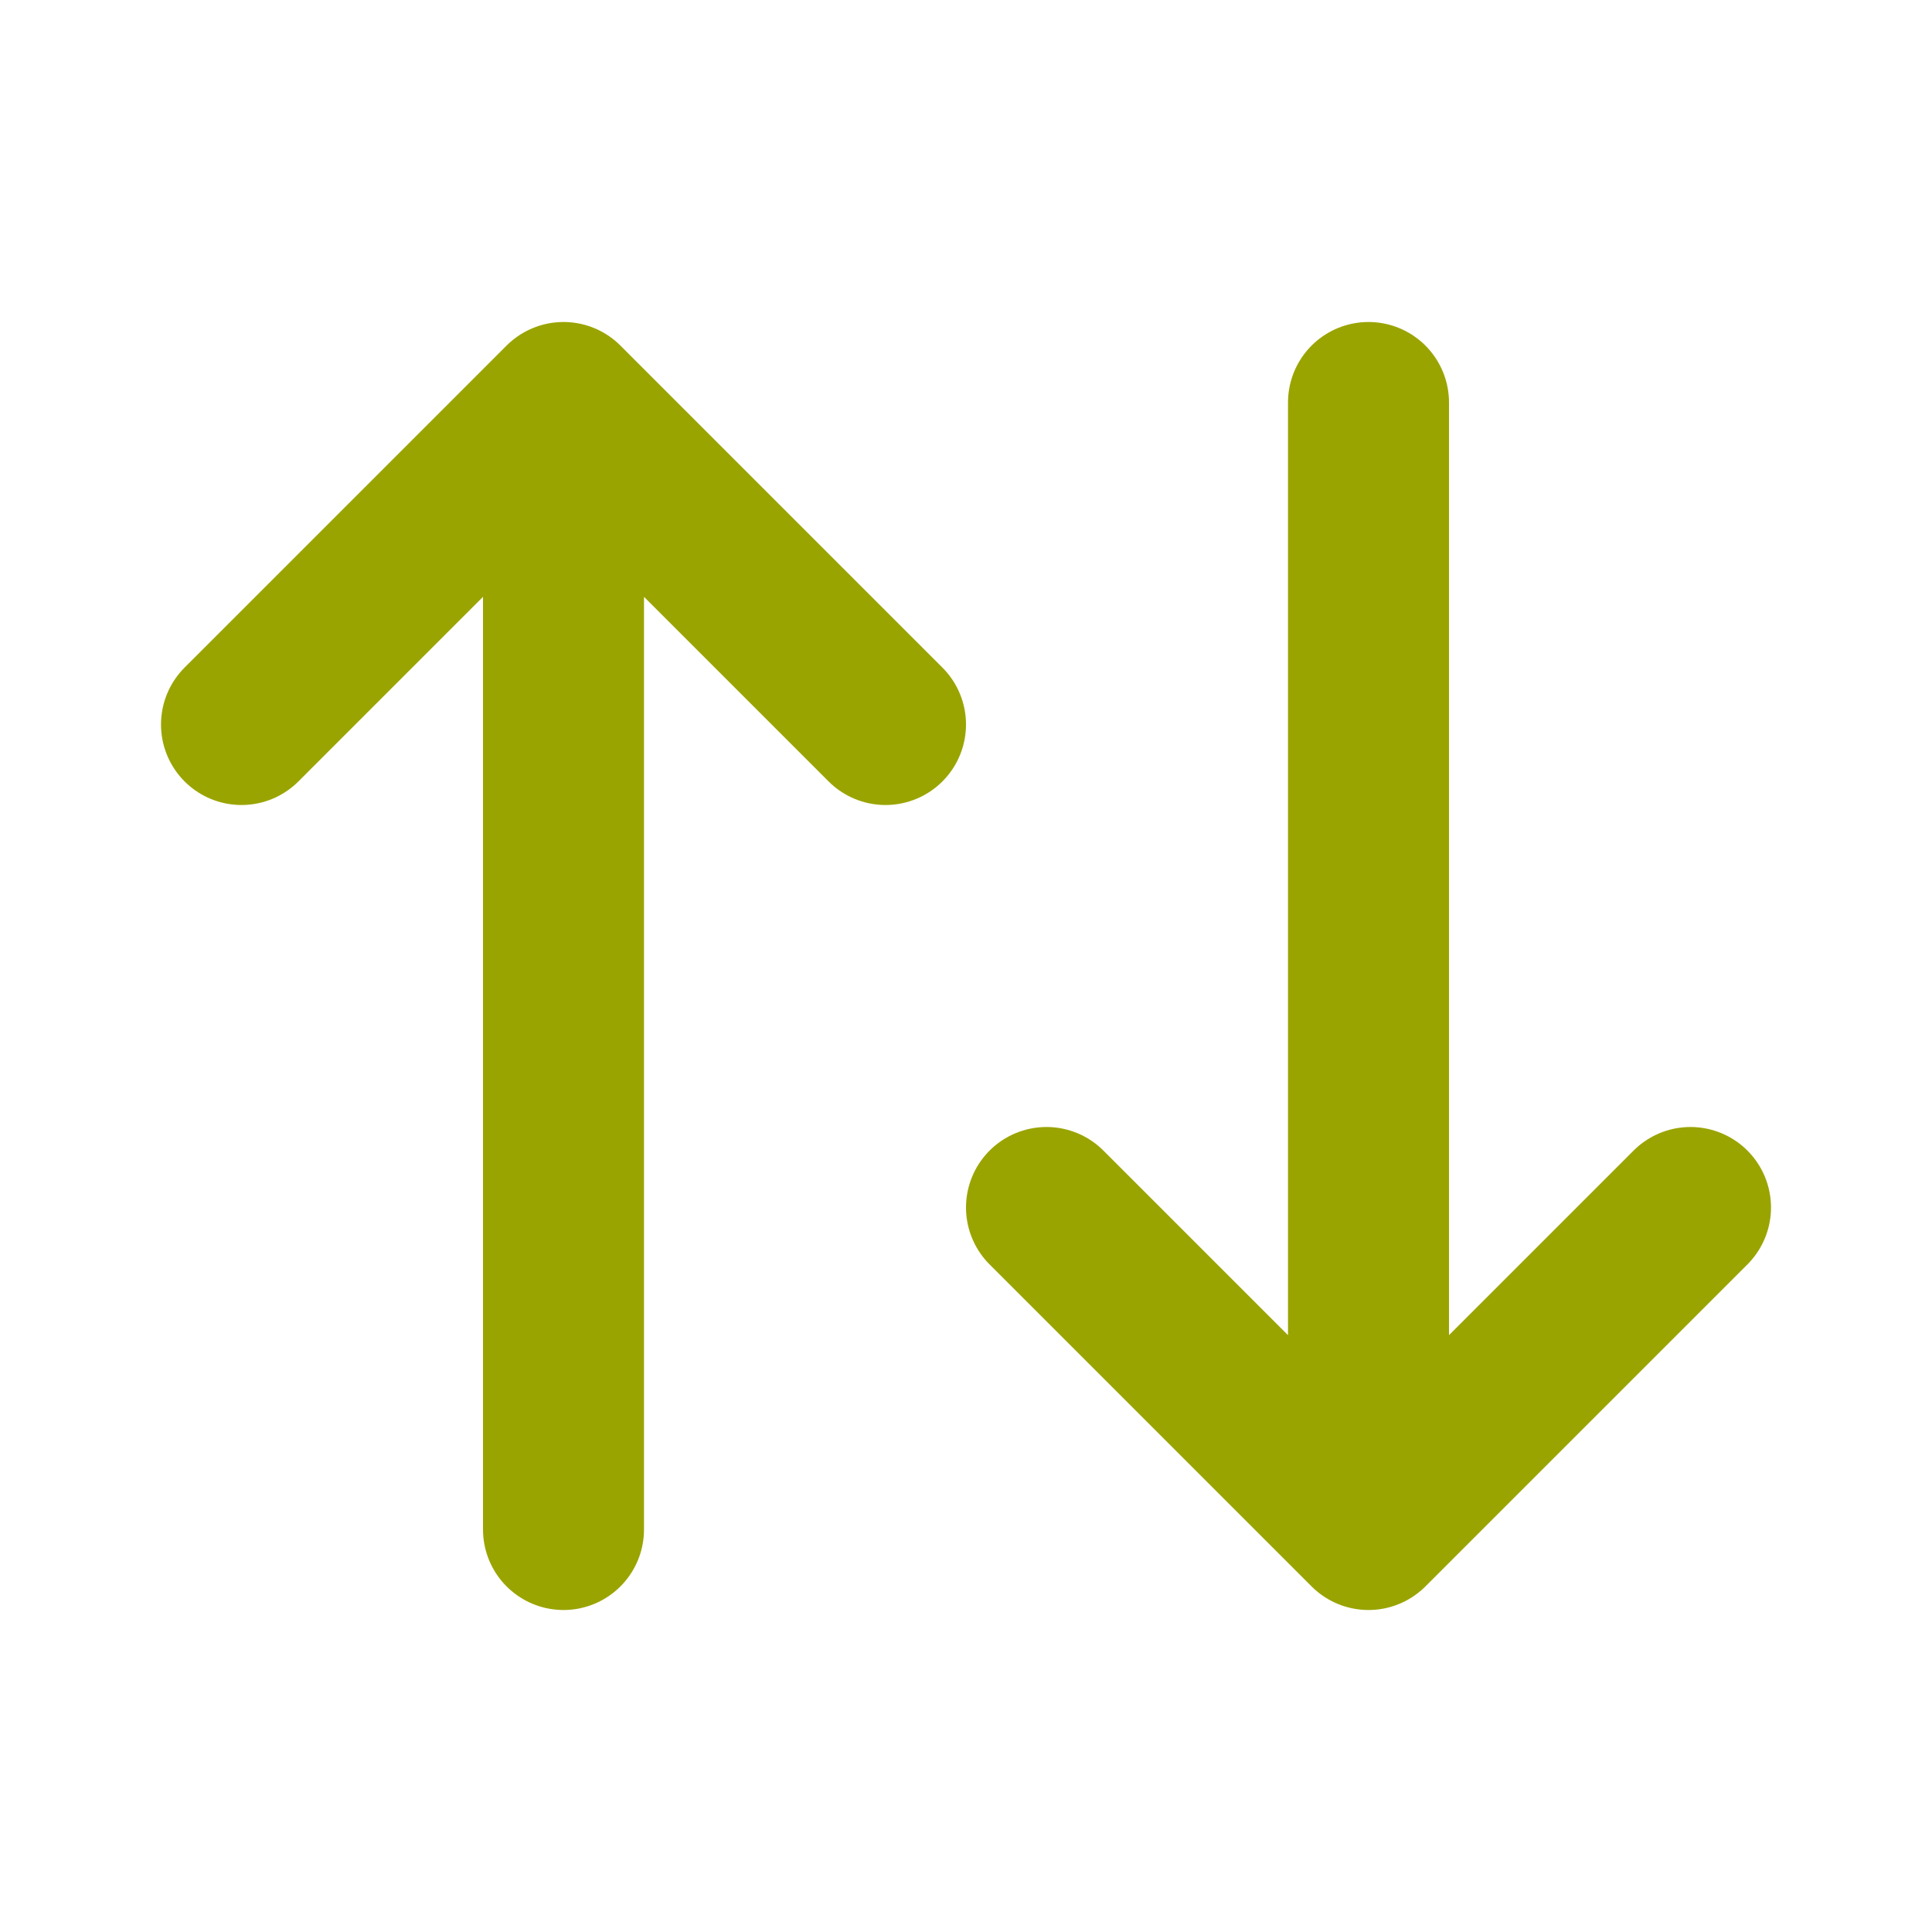
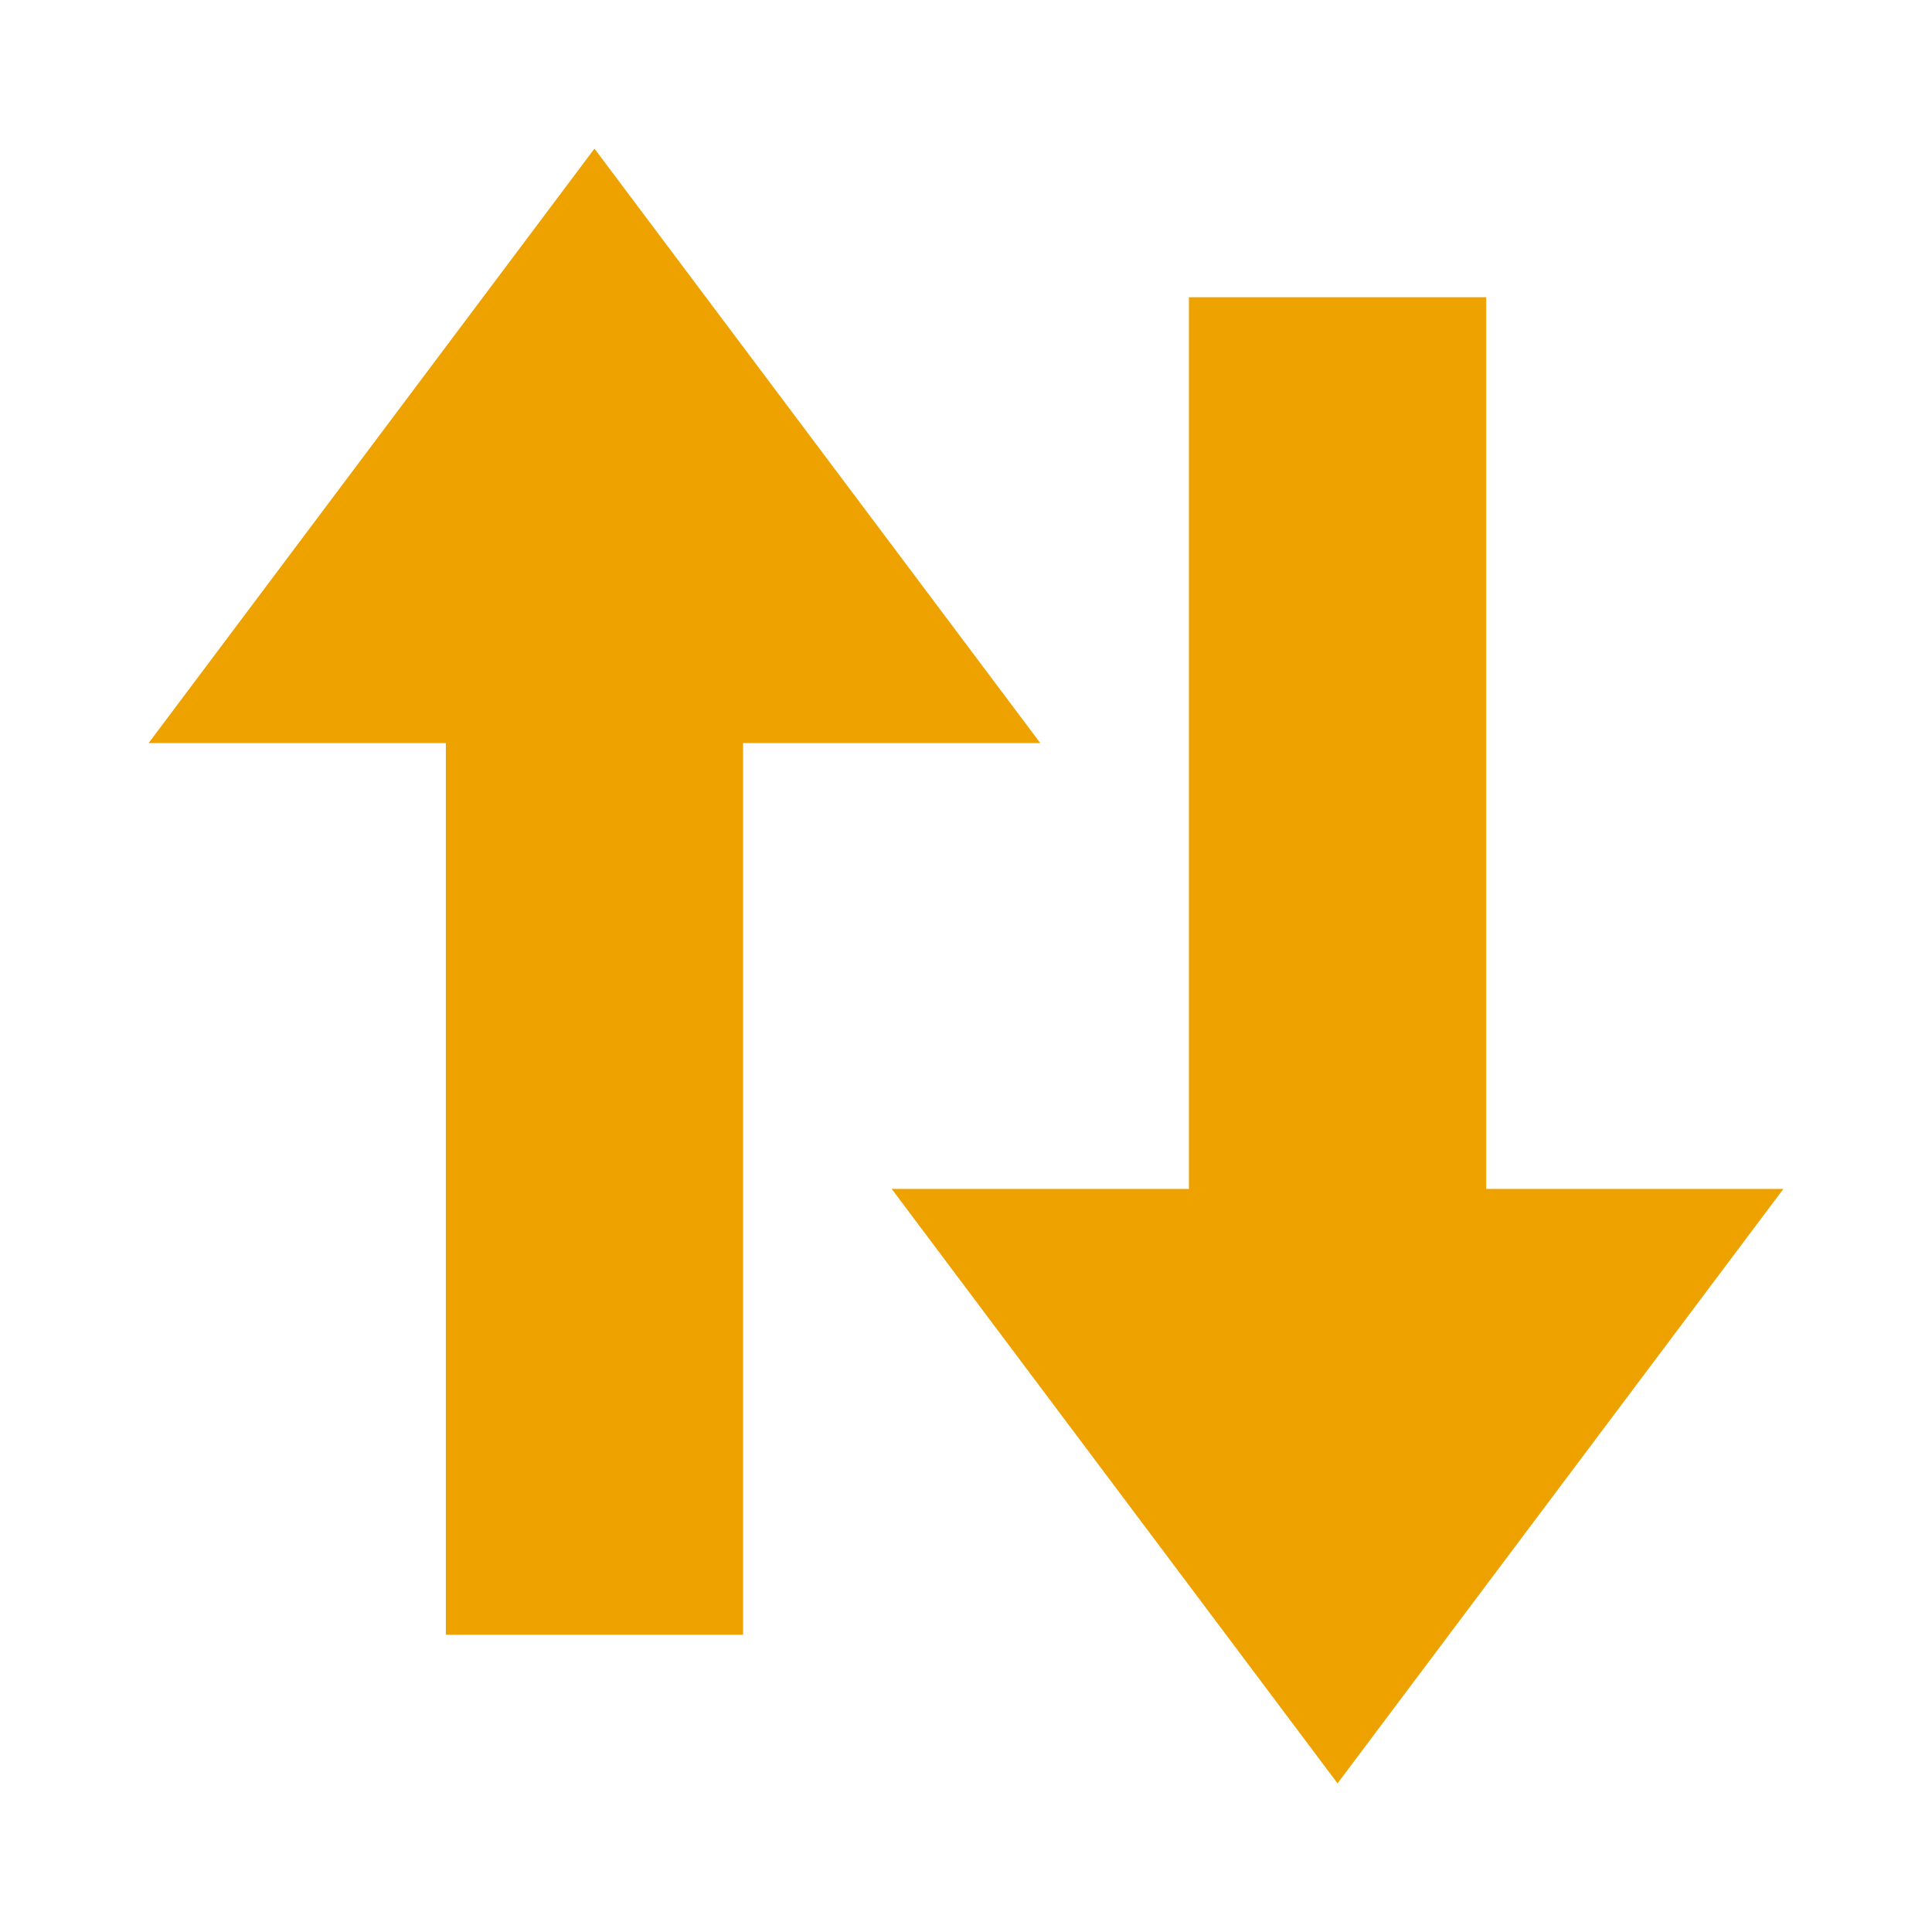
- <svg xmlns="http://www.w3.org/2000/svg" class="icon icon-tabler icon-tabler-arrows-sort" width="16" height="16" viewBox="0 0 24 24" stroke-width="2" stroke="#9AA400" fill="none" stroke-linecap="round" stroke-linejoin="round">
-   <path stroke="none" d="M0 0h24v24H0z" />
-   <path d="M3 9l4-4l4 4m-4 -4v14" />
-   <path d="M21 15l-4 4l-4-4m4 4v-14" />
+ <svg xmlns="http://www.w3.org/2000/svg" width="13" height="13" viewBox="0 0 13 13" fill="none">
+   <rect x="5" y="11" width="2" height="8" transform="rotate(-180 5 11)" fill="#EDA200" />
+   <rect x="8" y="2" width="2" height="8" fill="#EDA200" />
+   <path d="M9 12L6 8L12 8L9 12Z" fill="#EDA200" />
+   <path d="M4 1L7 5H1L4 1Z" fill="#EDA200" />
</svg>
